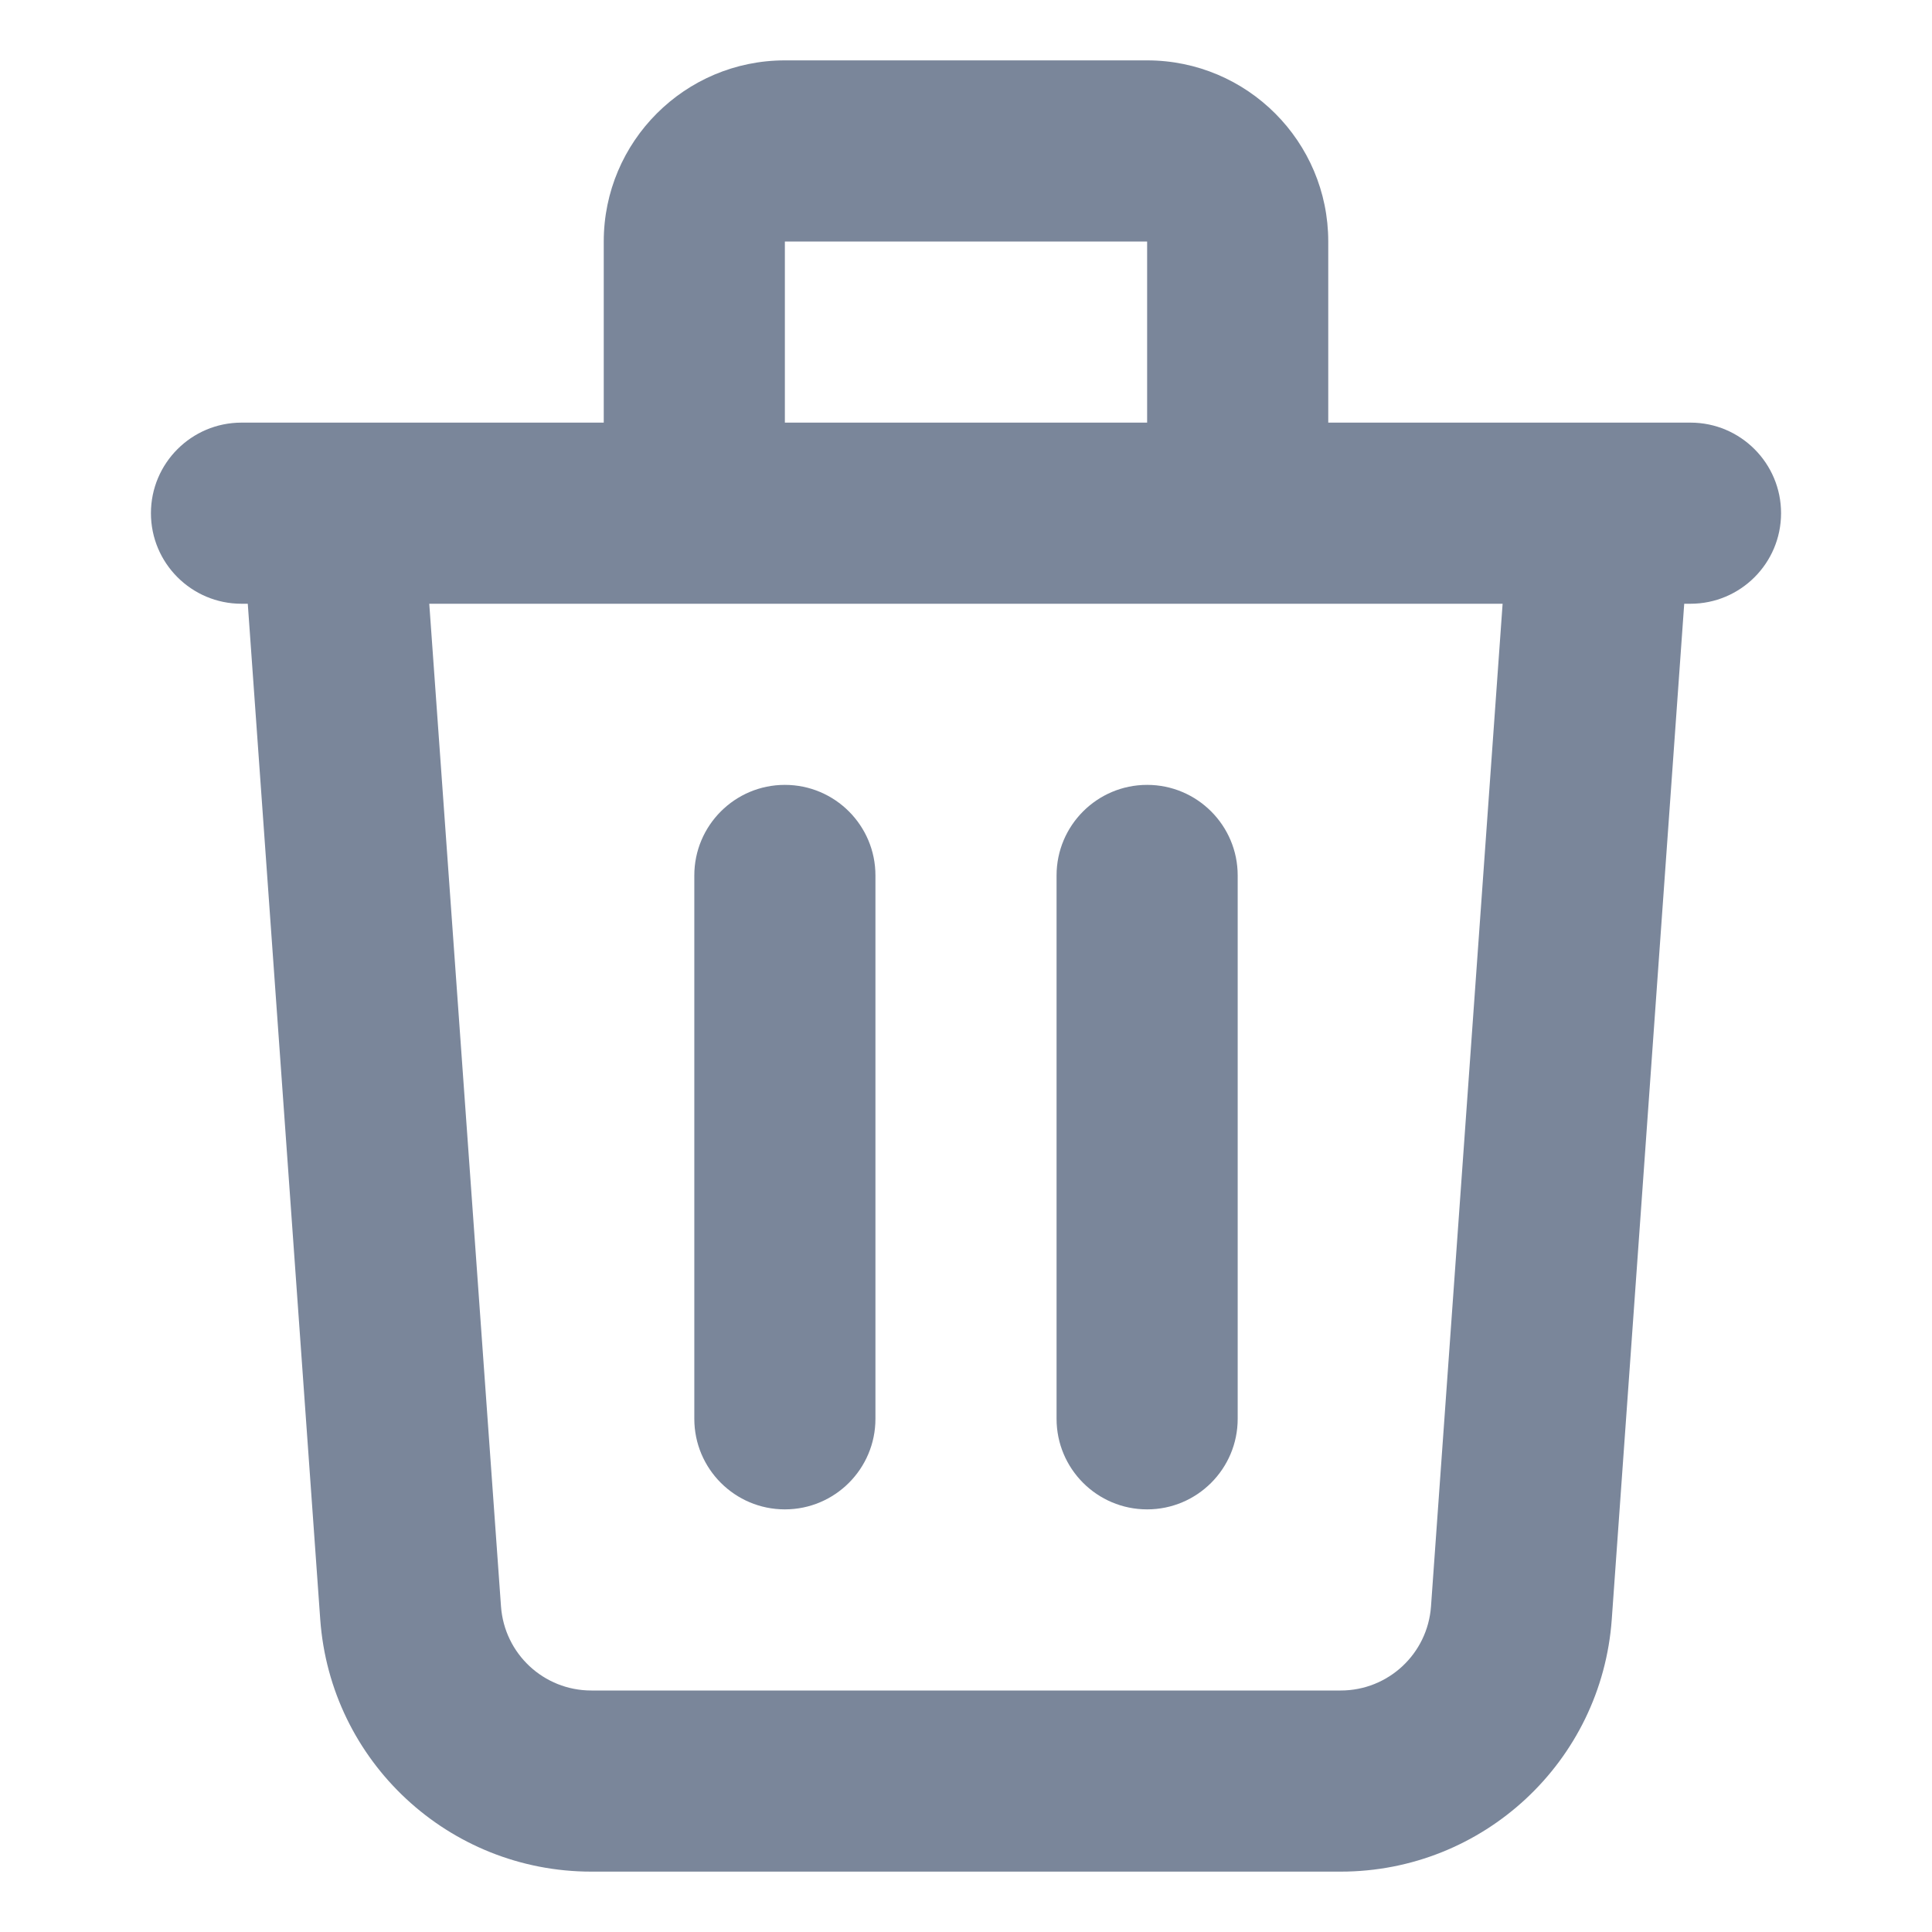
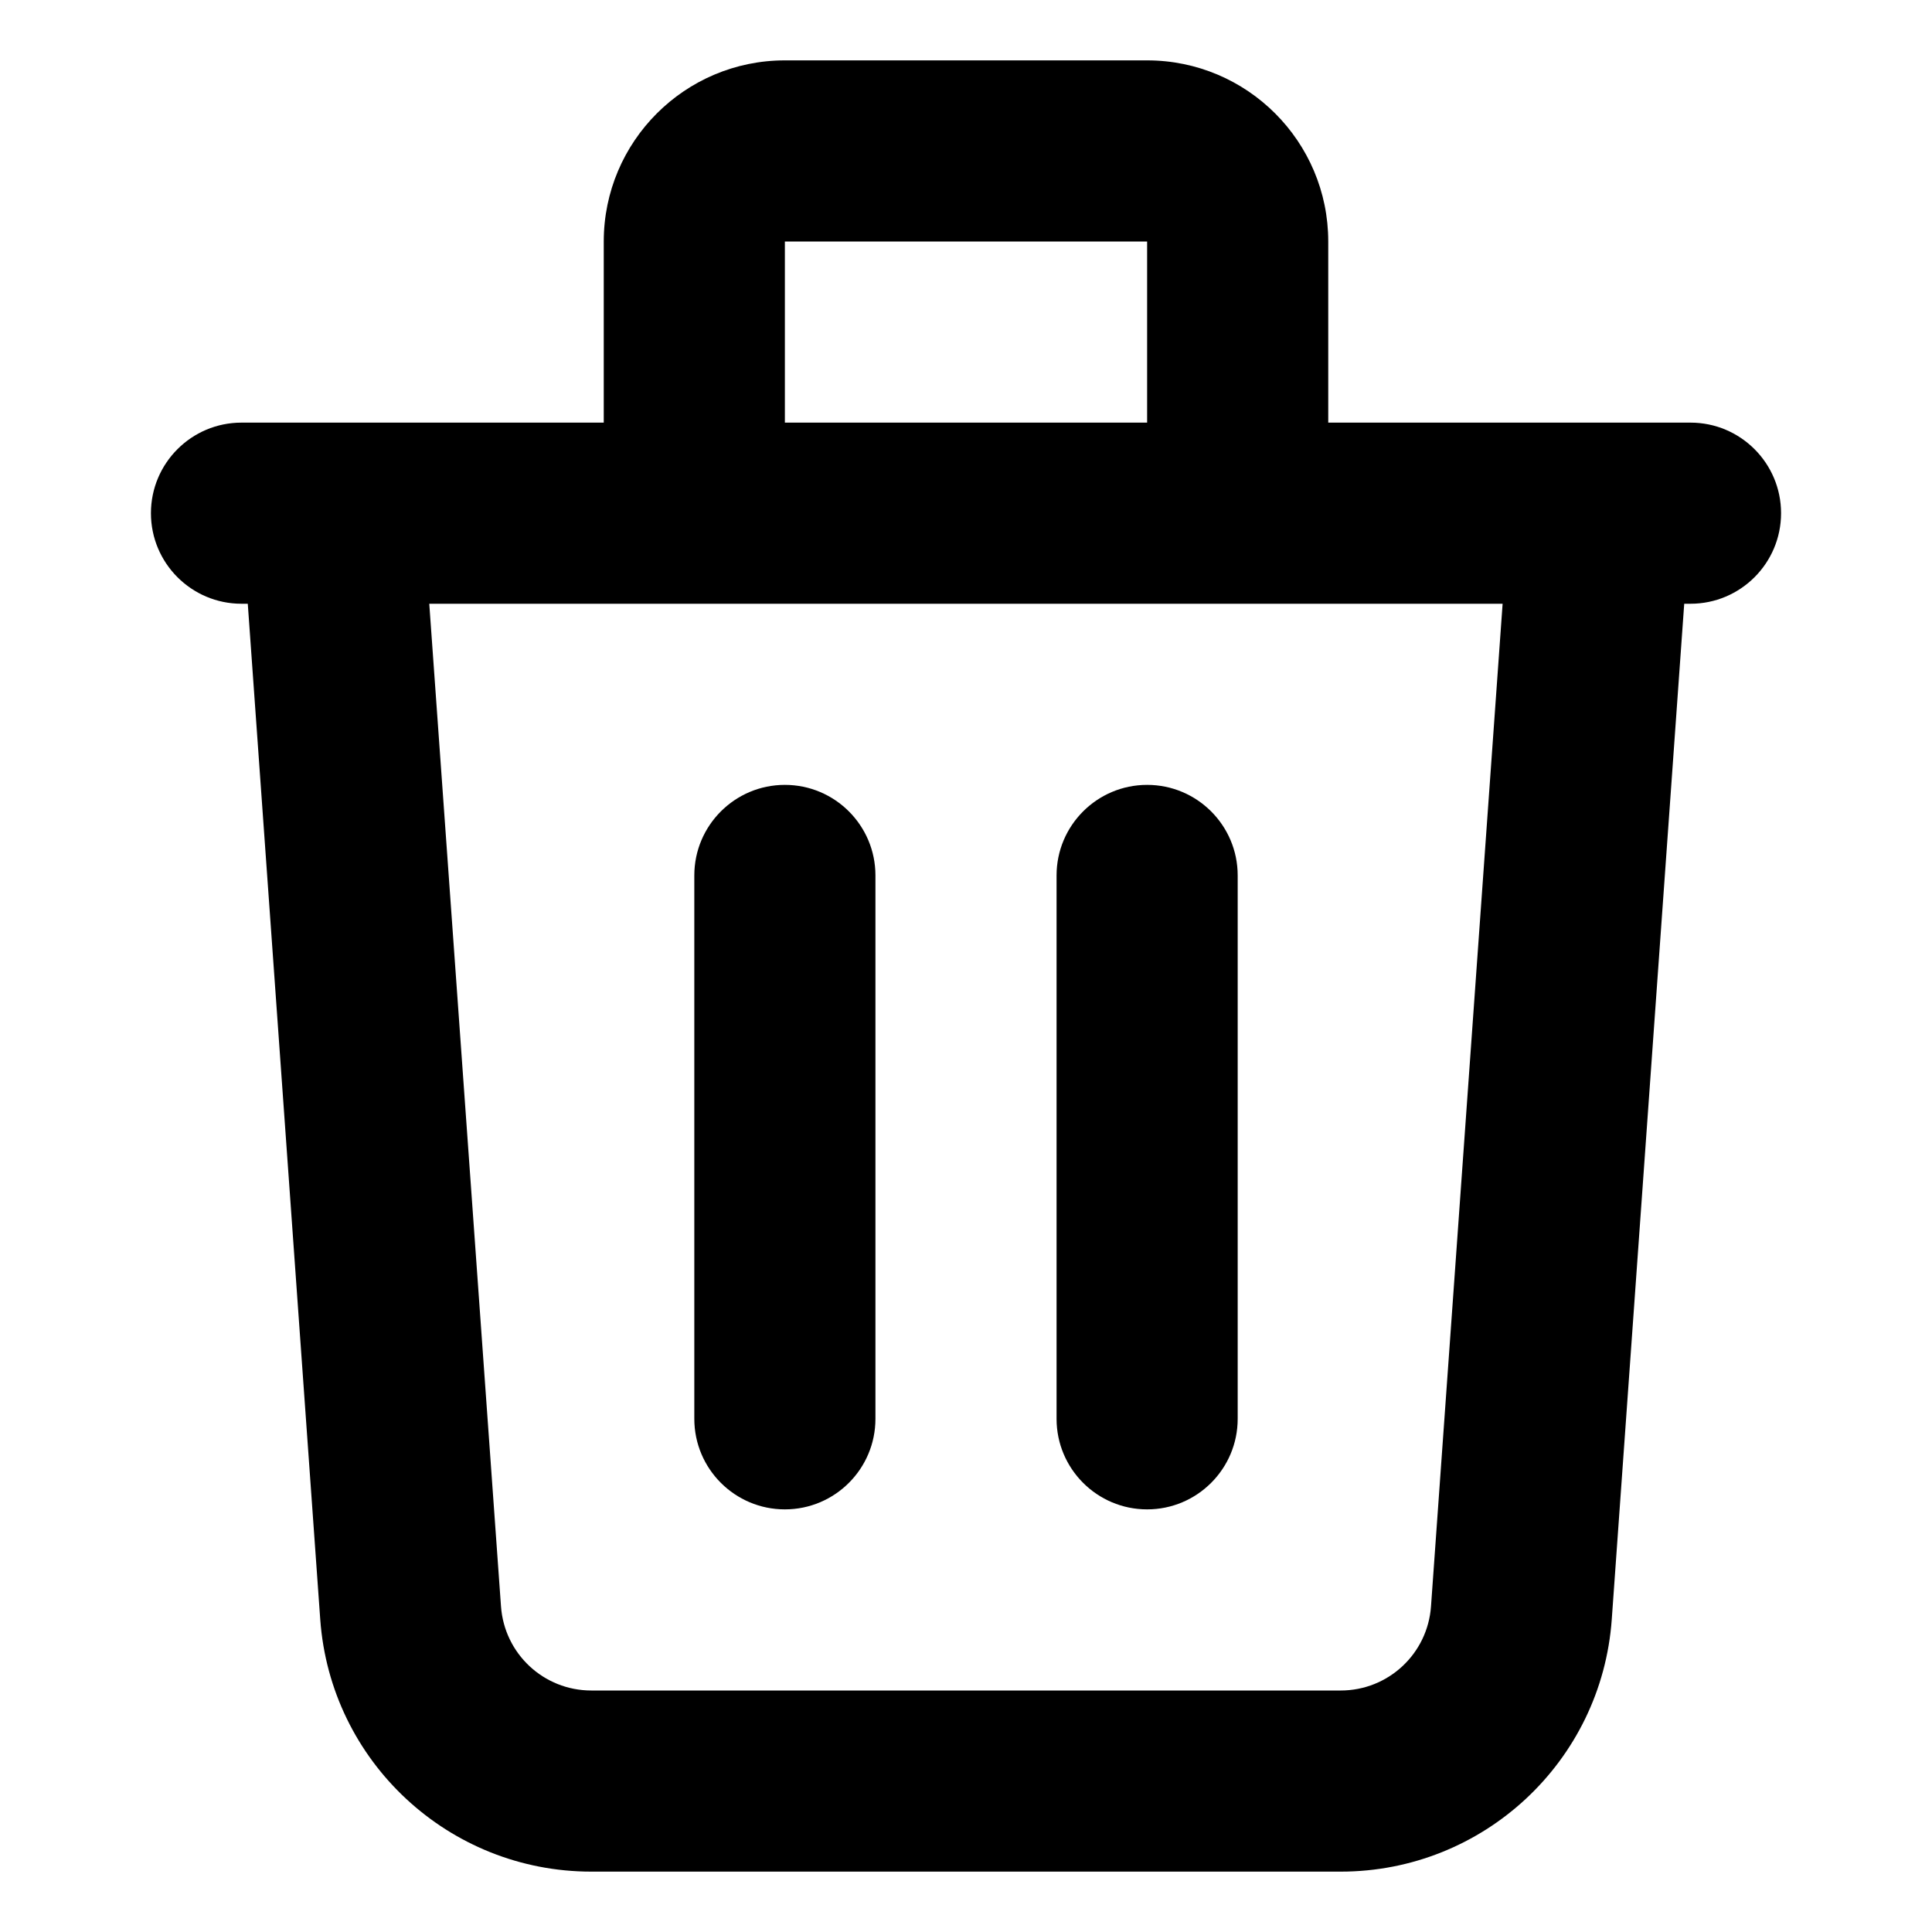
- <svg xmlns="http://www.w3.org/2000/svg" width="16" height="16" viewBox="0 0 16 16" fill="none">
-   <path fill-rule="evenodd" clip-rule="evenodd" d="M5 2C5 1.172 5.672 0.5 6.5 0.5H9.5C10.328 0.5 11 1.172 11 2V3.5H13.242C13.247 3.5 13.252 3.5 13.256 3.5H14C14.414 3.5 14.75 3.836 14.75 4.25C14.75 4.664 14.414 5 14 5H13.948L13.348 13.41C13.264 14.588 12.284 15.5 11.103 15.5H4.897C3.716 15.5 2.736 14.588 2.652 13.41L2.052 5H2C1.586 5 1.25 4.664 1.25 4.25C1.25 3.836 1.586 3.5 2 3.5H2.744C2.748 3.5 2.753 3.5 2.758 3.5H5V2ZM3.555 5L4.149 13.303C4.177 13.696 4.503 14 4.897 14H11.103C11.497 14 11.823 13.696 11.851 13.303L12.444 5H3.555ZM9.5 3.5H6.5V2H9.5V3.5ZM6.5 6.5C6.914 6.5 7.25 6.836 7.25 7.25V11.75C7.25 12.164 6.914 12.5 6.5 12.5C6.086 12.5 5.75 12.164 5.75 11.75V7.25C5.75 6.836 6.086 6.5 6.5 6.5ZM9.5 6.5C9.914 6.5 10.25 6.836 10.25 7.25V11.75C10.25 12.164 9.914 12.5 9.5 12.5C9.086 12.5 8.75 12.164 8.75 11.75V7.25C8.75 6.836 9.086 6.5 9.5 6.5Z" fill="#7A869A" />
+ <svg xmlns="http://www.w3.org/2000/svg" width="16" height="16" viewBox="0 0 16 16">
+   <path fill-rule="evenodd" clip-rule="evenodd" d="M5 2C5 1.172 5.672 0.5 6.5 0.5H9.5C10.328 0.5 11 1.172 11 2V3.5H13.242C13.247 3.5 13.252 3.5 13.256 3.5H14C14.414 3.5 14.75 3.836 14.75 4.25C14.75 4.664 14.414 5 14 5H13.948L13.348 13.41C13.264 14.588 12.284 15.5 11.103 15.5H4.897C3.716 15.5 2.736 14.588 2.652 13.41L2.052 5H2C1.586 5 1.25 4.664 1.25 4.25C1.25 3.836 1.586 3.5 2 3.5H2.744C2.748 3.5 2.753 3.5 2.758 3.5H5V2ZM3.555 5L4.149 13.303C4.177 13.696 4.503 14 4.897 14H11.103C11.497 14 11.823 13.696 11.851 13.303L12.444 5H3.555ZM9.5 3.5H6.5V2H9.5V3.5ZM6.5 6.5C6.914 6.5 7.25 6.836 7.25 7.25V11.75C7.25 12.164 6.914 12.5 6.5 12.5C6.086 12.5 5.75 12.164 5.75 11.75V7.25C5.75 6.836 6.086 6.5 6.5 6.5ZM9.5 6.5C9.914 6.5 10.25 6.836 10.25 7.25V11.75C10.25 12.164 9.914 12.5 9.5 12.5C9.086 12.5 8.75 12.164 8.75 11.75V7.25C8.75 6.836 9.086 6.5 9.5 6.5Z" />
</svg>
